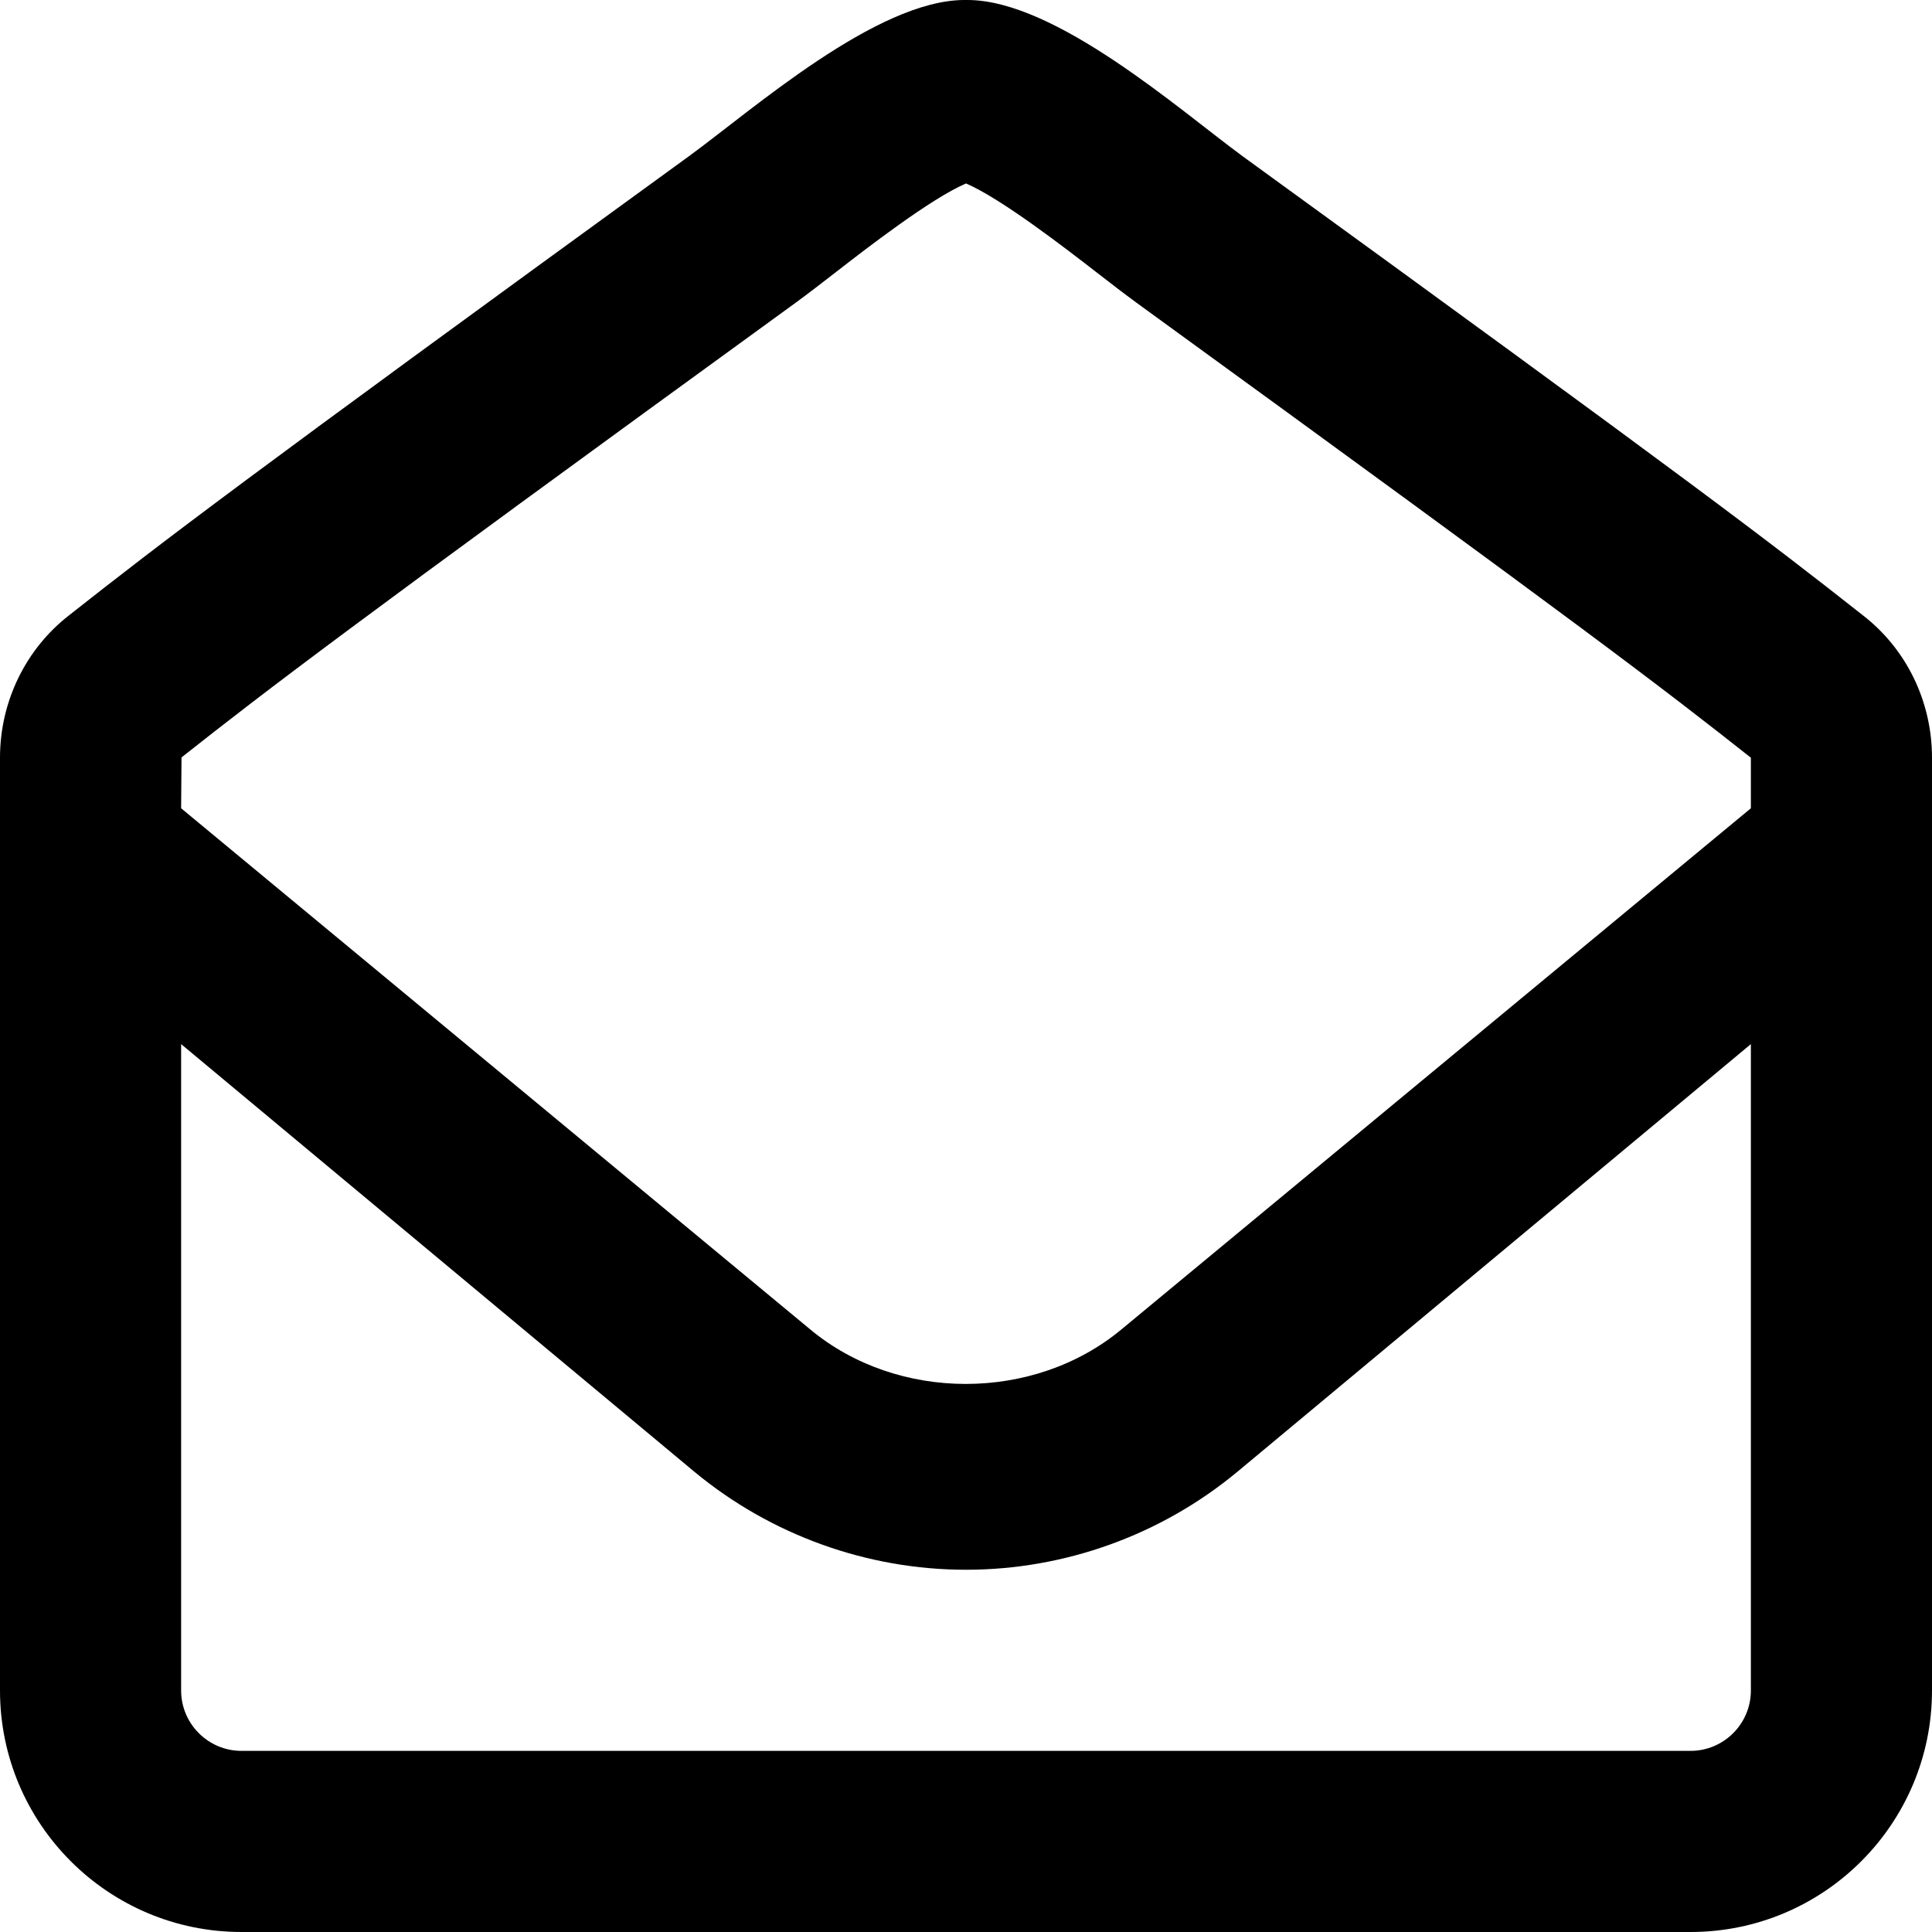
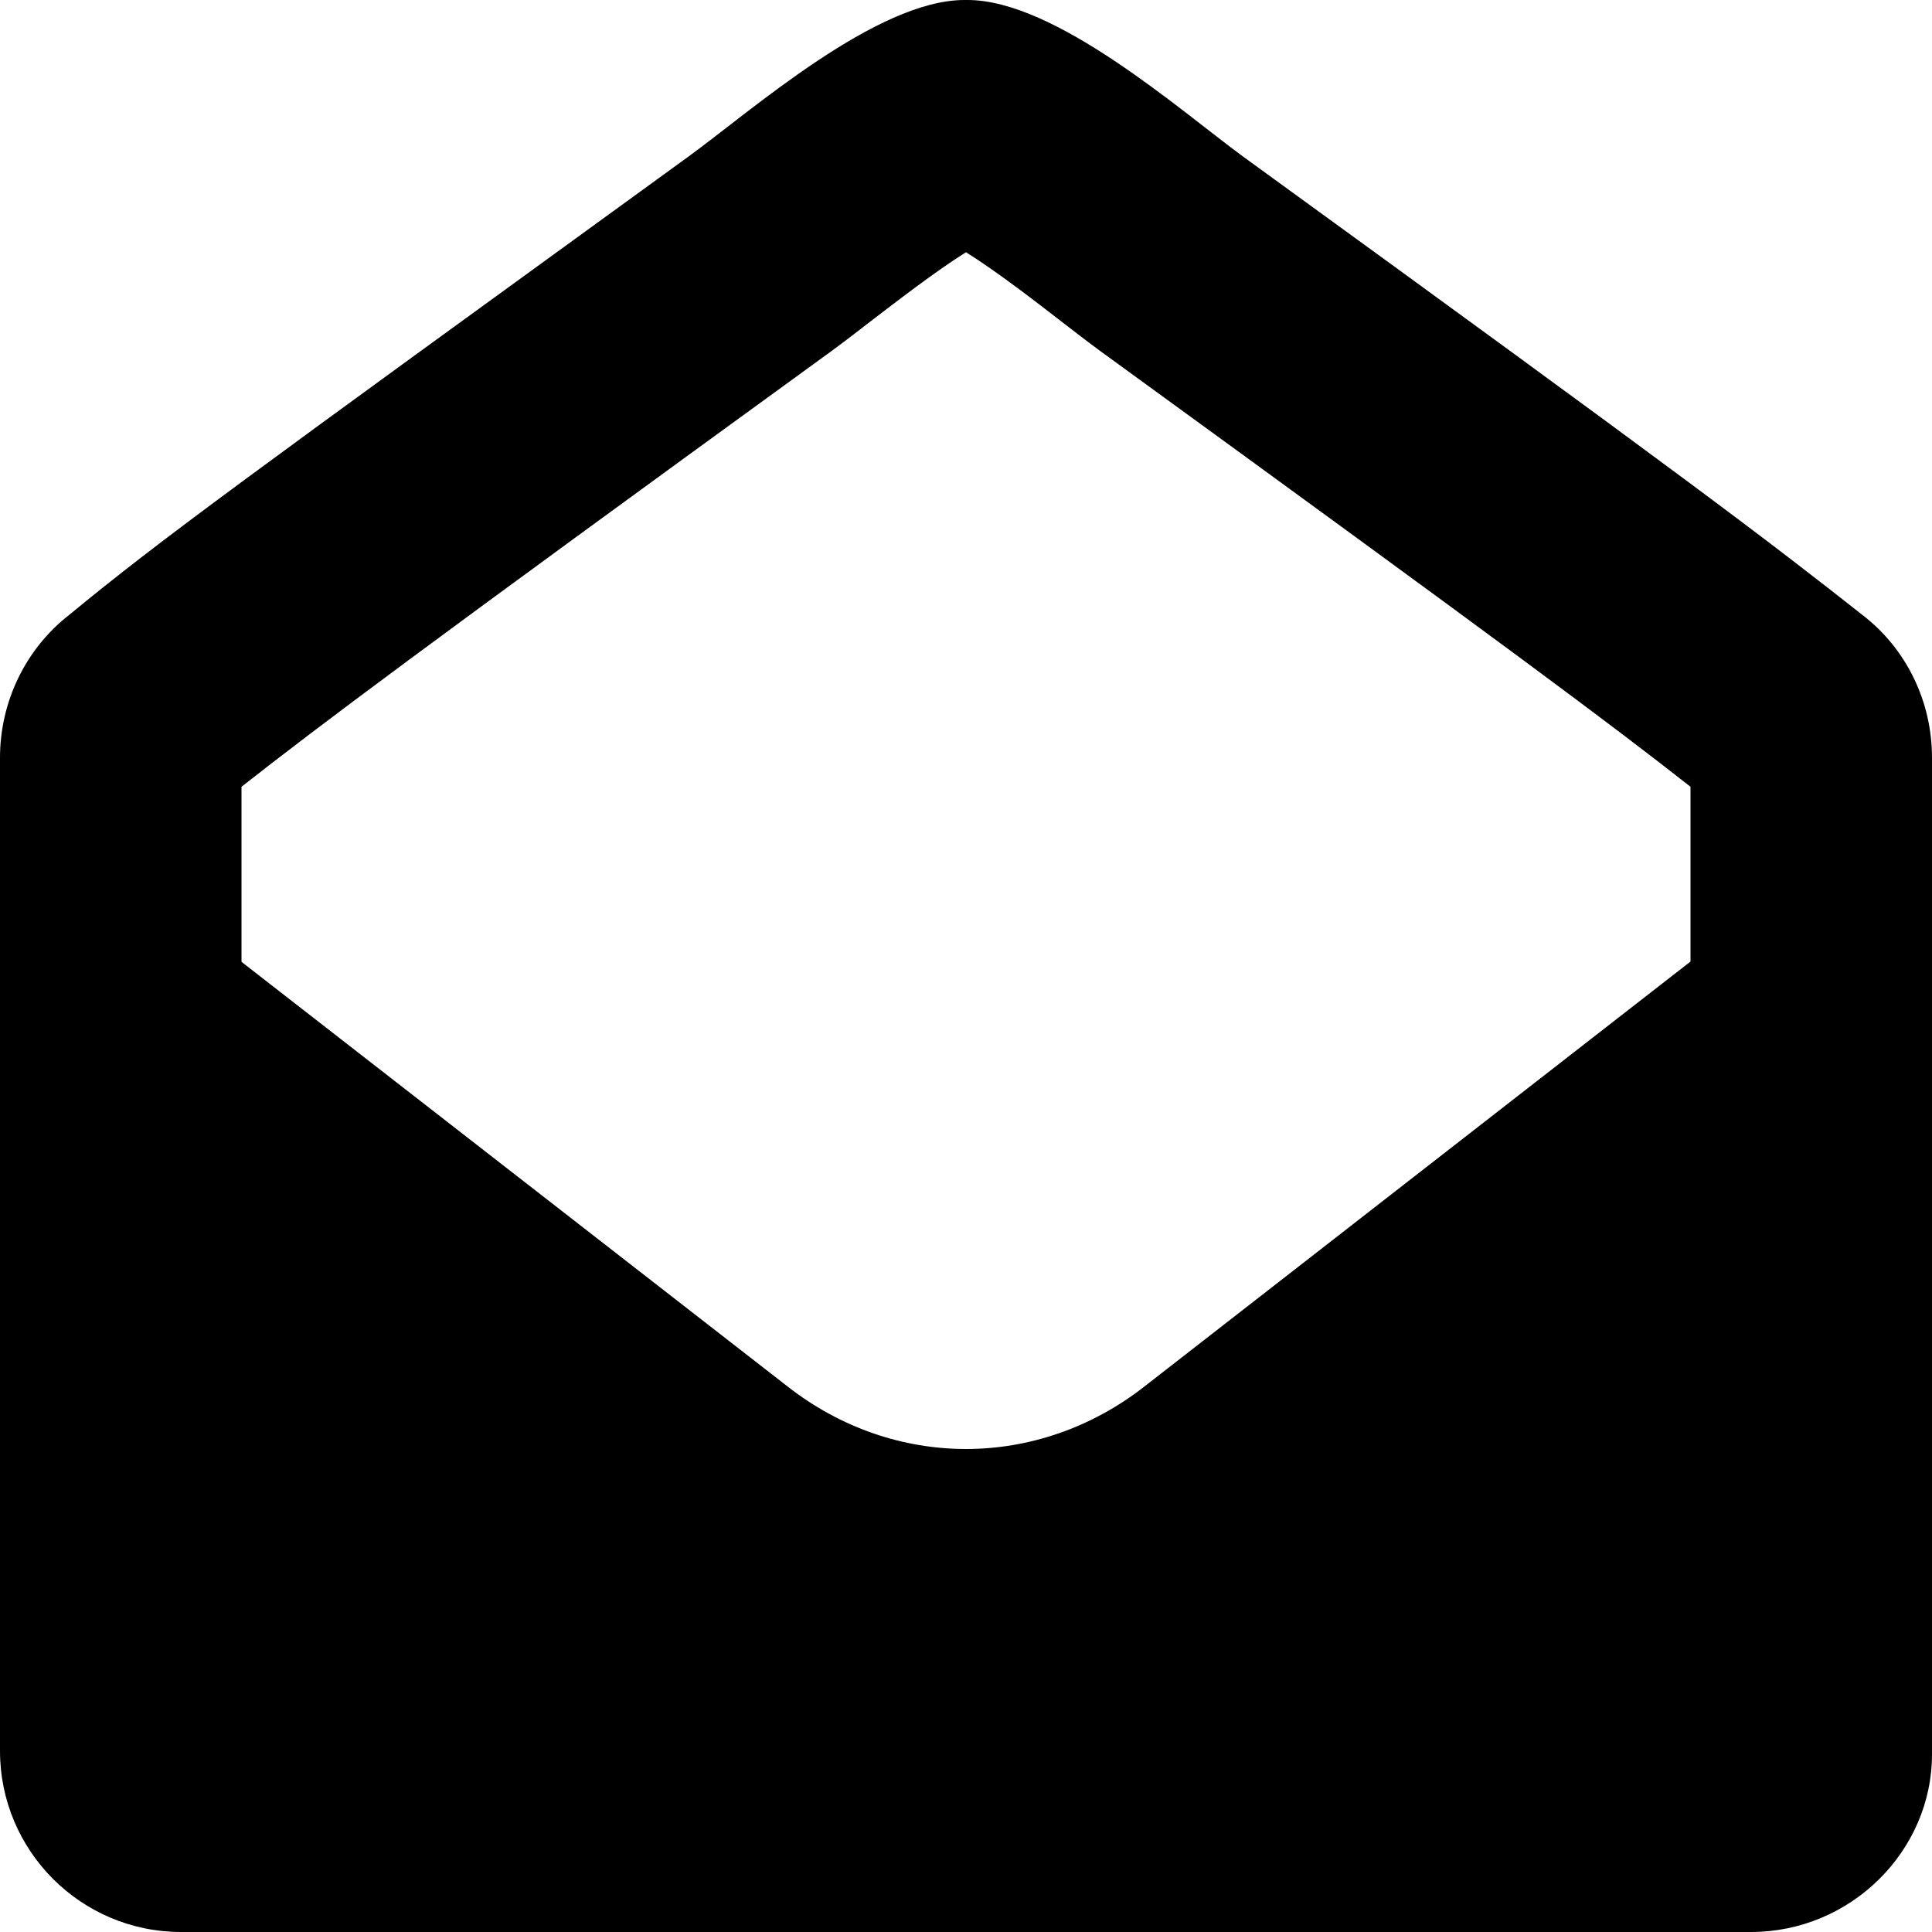
<svg xmlns="http://www.w3.org/2000/svg" viewBox="0 0 512 512">
-   <path d="M493.6 163c-24.88-19.62-45.5-35.37-164.3-121.6C312.7 29.21 279.7 0 256.4 0H255.6C232.3 0 199.3 29.21 182.6 41.38C63.88 127.6 43.25 143.4 18.38 163C6.75 172 0 186 0 200.8v247.2C0 483.3 28.65 512 64 512h384c35.35 0 64-28.67 64-64.01V200.8C512 186 505.3 172 493.6 163zM464 448c0 8.822-7.178 16-16 16H64c-8.822 0-16-7.178-16-16V276.7l136.1 113.4C204.3 406.8 229.8 416 256 416s51.75-9.211 71.97-26.01L464 276.7V448zM464 214.2l-166.8 138.1c-23.19 19.28-59.34 19.27-82.47 .016L48 214.2l.105-13.48c23.24-18.33 42.25-32.97 162.9-120.6c3.082-2.254 6.674-5.027 10.63-8.094C229.4 65.99 246.7 52.59 256 48.62c9.312 3.973 26.62 17.37 34.41 23.41c3.959 3.066 7.553 5.84 10.76 8.186C421.6 167.7 440.7 182.4 464 200.8V214.2z" />
+   <path d="M493.6 163c-24.88-19.62-45.5-35.37-164.3-121.6C312.7 29.21 279.7 0 256.4 0H255.6C232.3 0 199.3 29.21 182.6 41.38c-118.8 86.25-139.4 101.1-164.3 121.6C6.75 172 0 186 0 200.8v263.2C0 490.5 21.49 512 48 512h416c26.51 0 48-21.49 48-47.1V200.8C512 186 505.3 172 493.6 163zM303.2 367.5C289.1 378.5 272.5 384 256 384s-33.06-5.484-47.16-16.47L64 254.9V208.5c21.16-16.59 46.48-35.66 156.4-115.5c3.18-2.328 6.891-5.187 10.98-8.353C236.9 80.44 247.8 71.97 256 66.84c8.207 5.131 19.14 13.6 24.61 17.84c4.09 3.166 7.801 6.027 11.15 8.478C400.9 172.5 426.6 191.7 448 208.5v46.32L303.2 367.5z" />
</svg>
